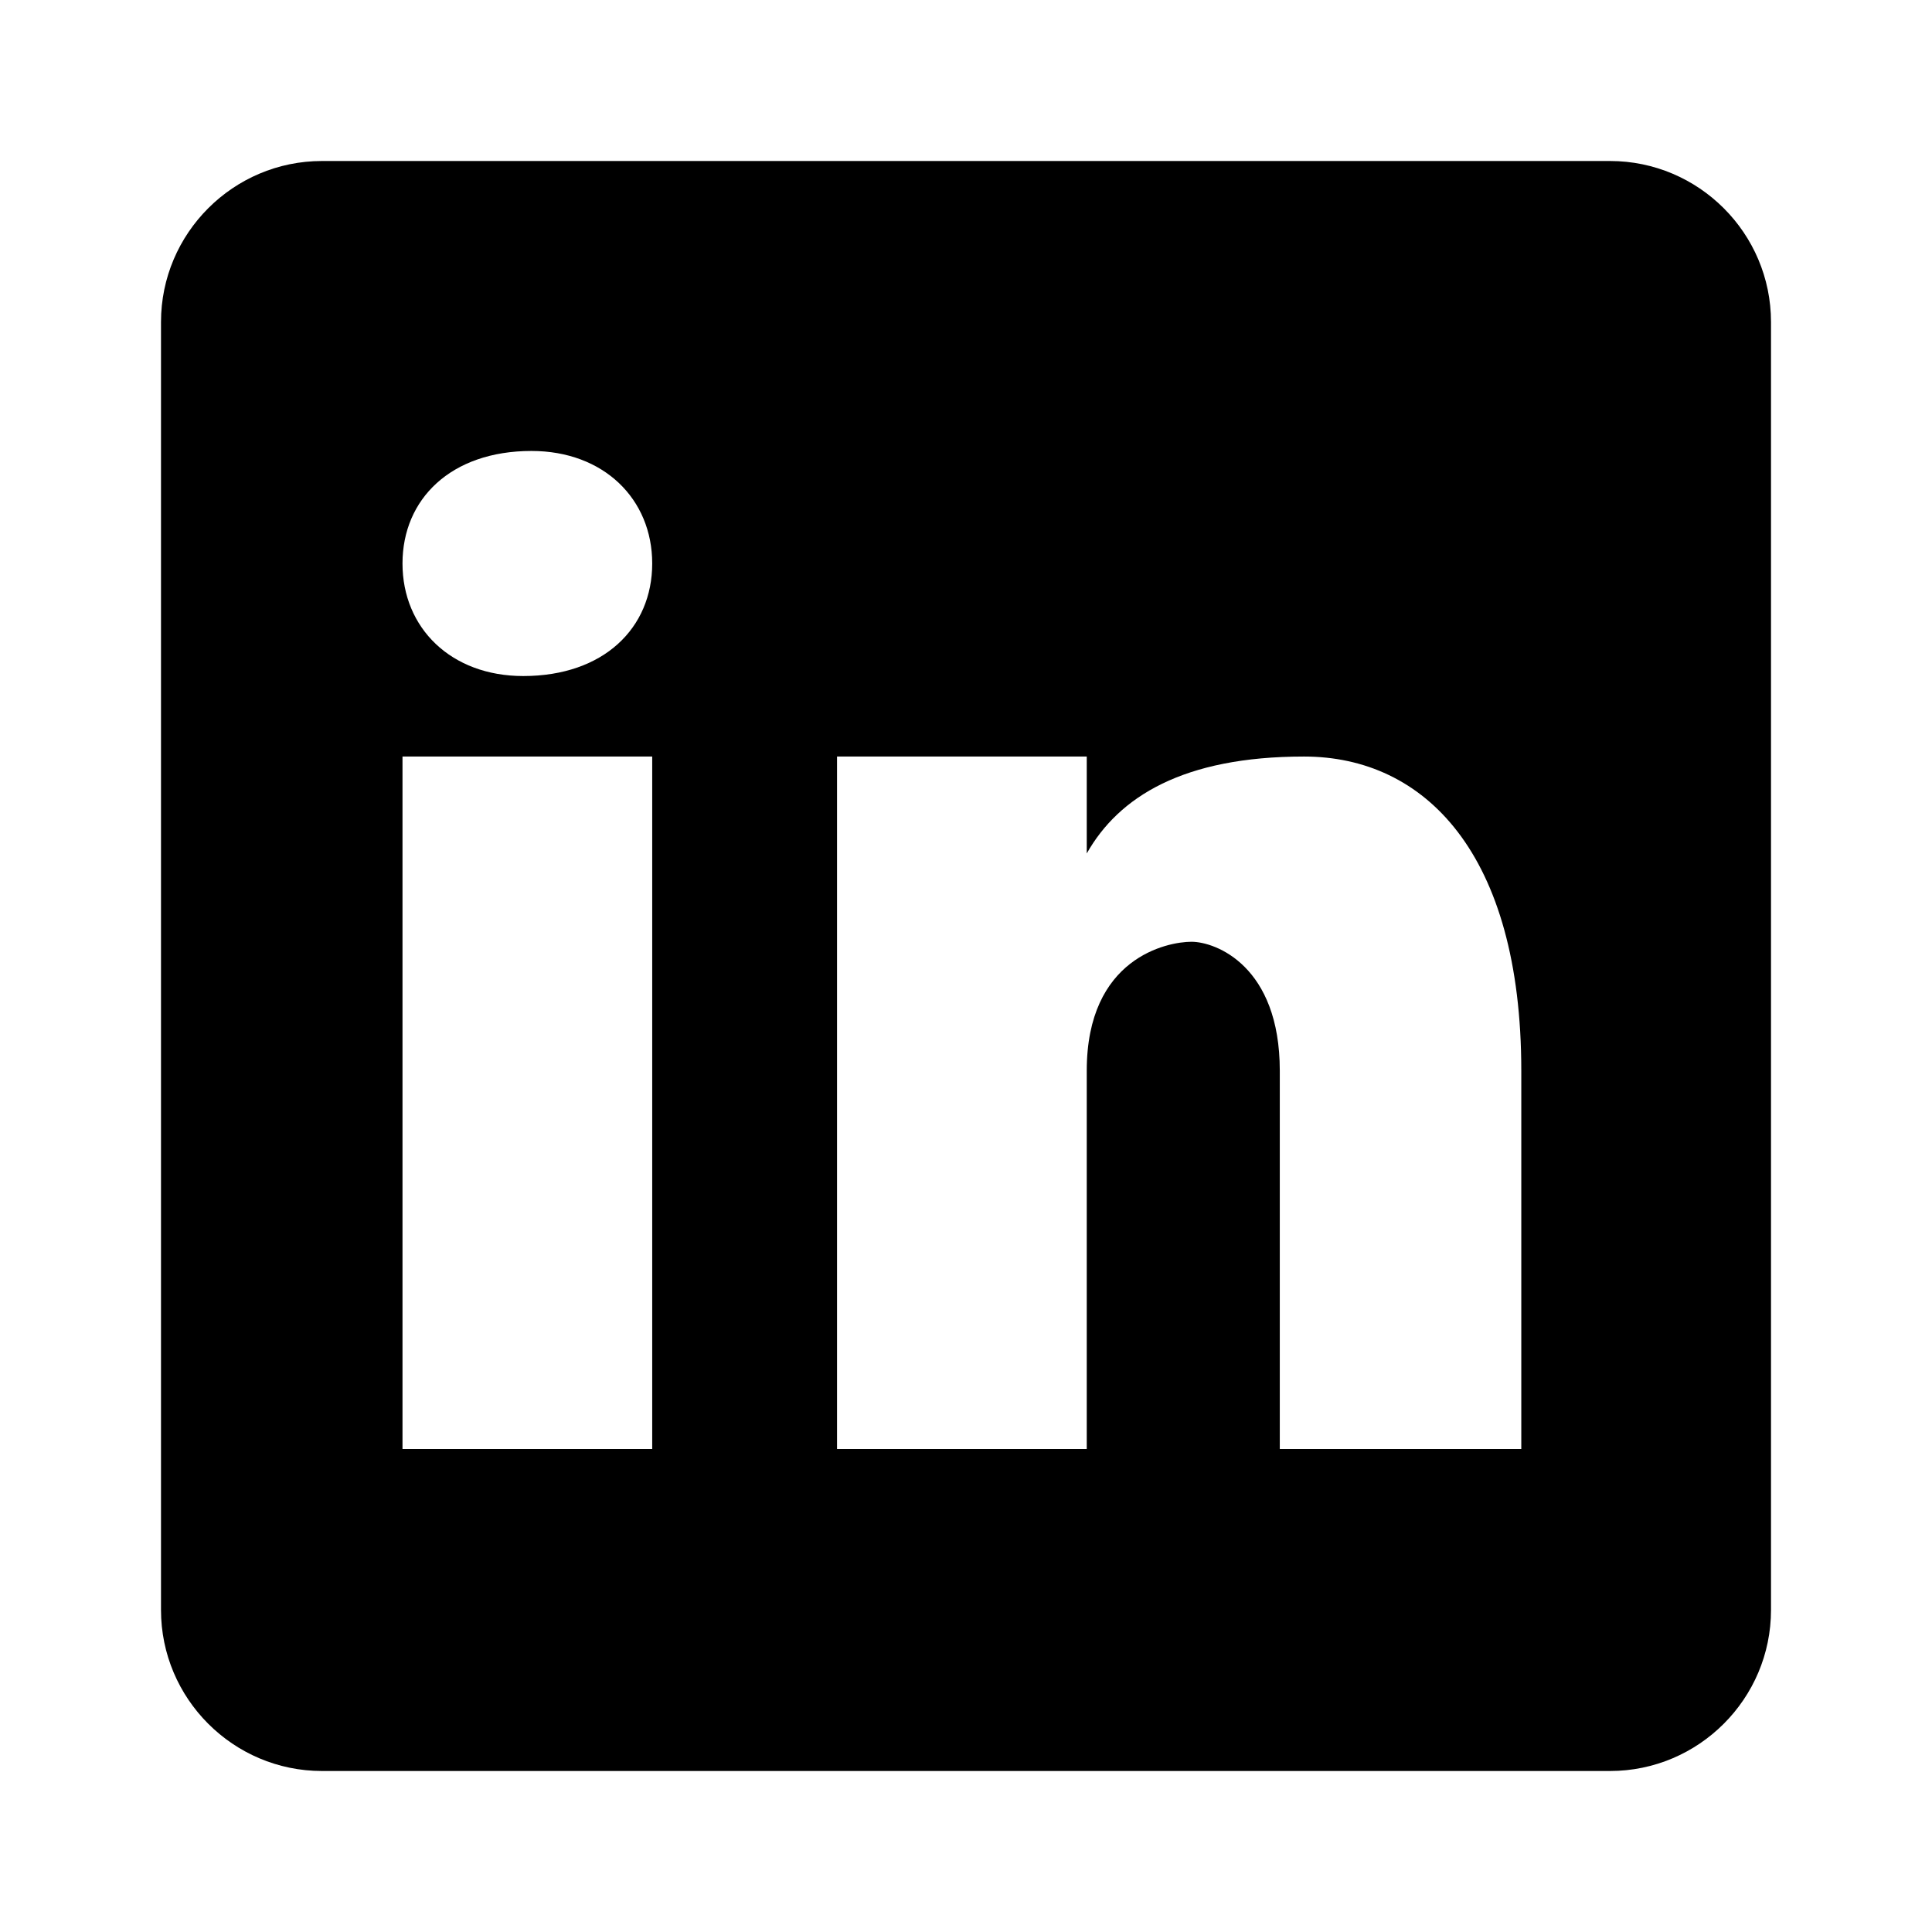
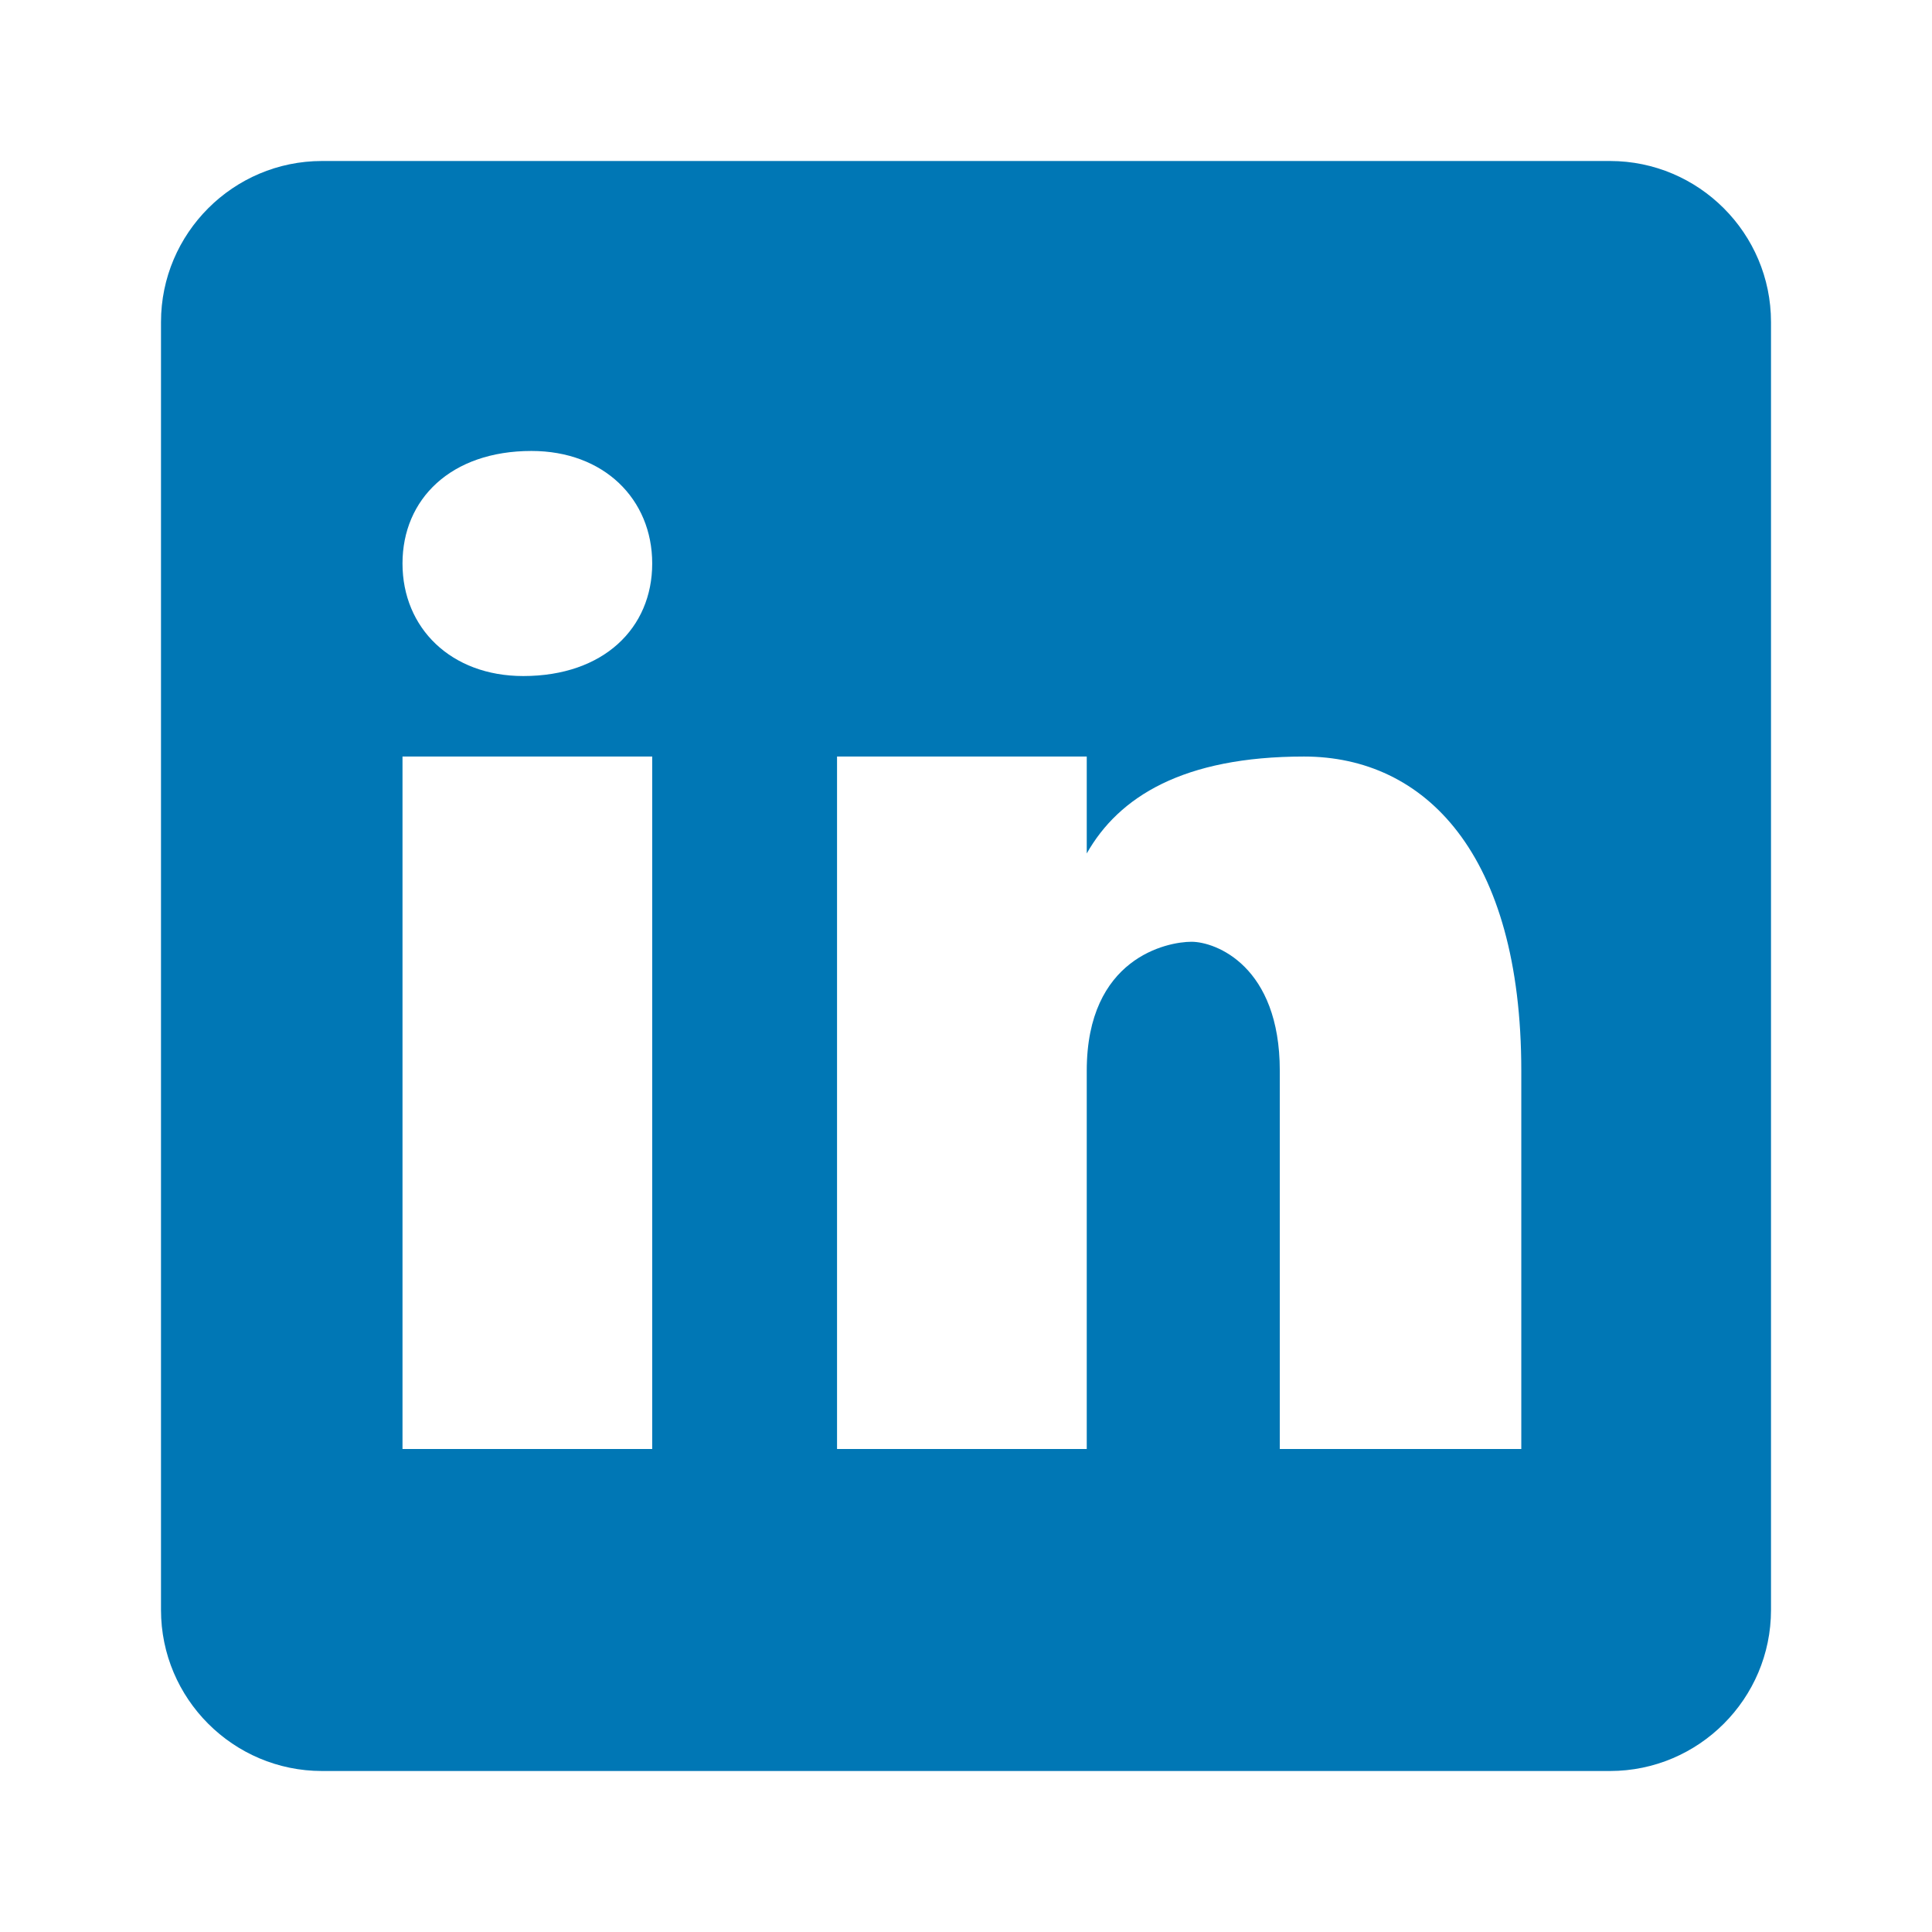
- <svg xmlns="http://www.w3.org/2000/svg" viewBox="0 0 24 24" version="1.1">
+ <svg xmlns="http://www.w3.org/2000/svg" viewBox="0 0 24 24" version="1.1" fill="#0077B5">
  <g id="surface1">
    <path style=" " d="M 20 2 L 4 2 C 2.898 2 2 2.898 2 4 L 2 20 C 2 21.102 2.898 22 4 22 L 20 22 C 21.102 22 22 21.102 22 20 L 22 4 C 22 2.898 21.102 2 20 2 Z M 8.102 18 L 5 18 L 5 9.398 L 8.102 9.398 Z M 6.5 8.398 C 5.602 8.398 5 7.801 5 7 C 5 6.199 5.602 5.602 6.602 5.602 C 7.5 5.602 8.102 6.199 8.102 7 C 8.102 7.801 7.5 8.398 6.5 8.398 Z M 19 18 L 15.898 18 L 15.898 13.301 C 15.898 12 15.102 11.699 14.801 11.699 C 14.5 11.699 13.5 11.898 13.5 13.301 C 13.5 13.5 13.5 18 13.5 18 L 10.398 18 L 10.398 9.398 L 13.5 9.398 L 13.5 10.602 C 13.898 9.898 14.699 9.398 16.199 9.398 C 17.699 9.398 18.898 10.602 18.898 13.301 L 18.898 18 Z " />
  </g>
</svg>
